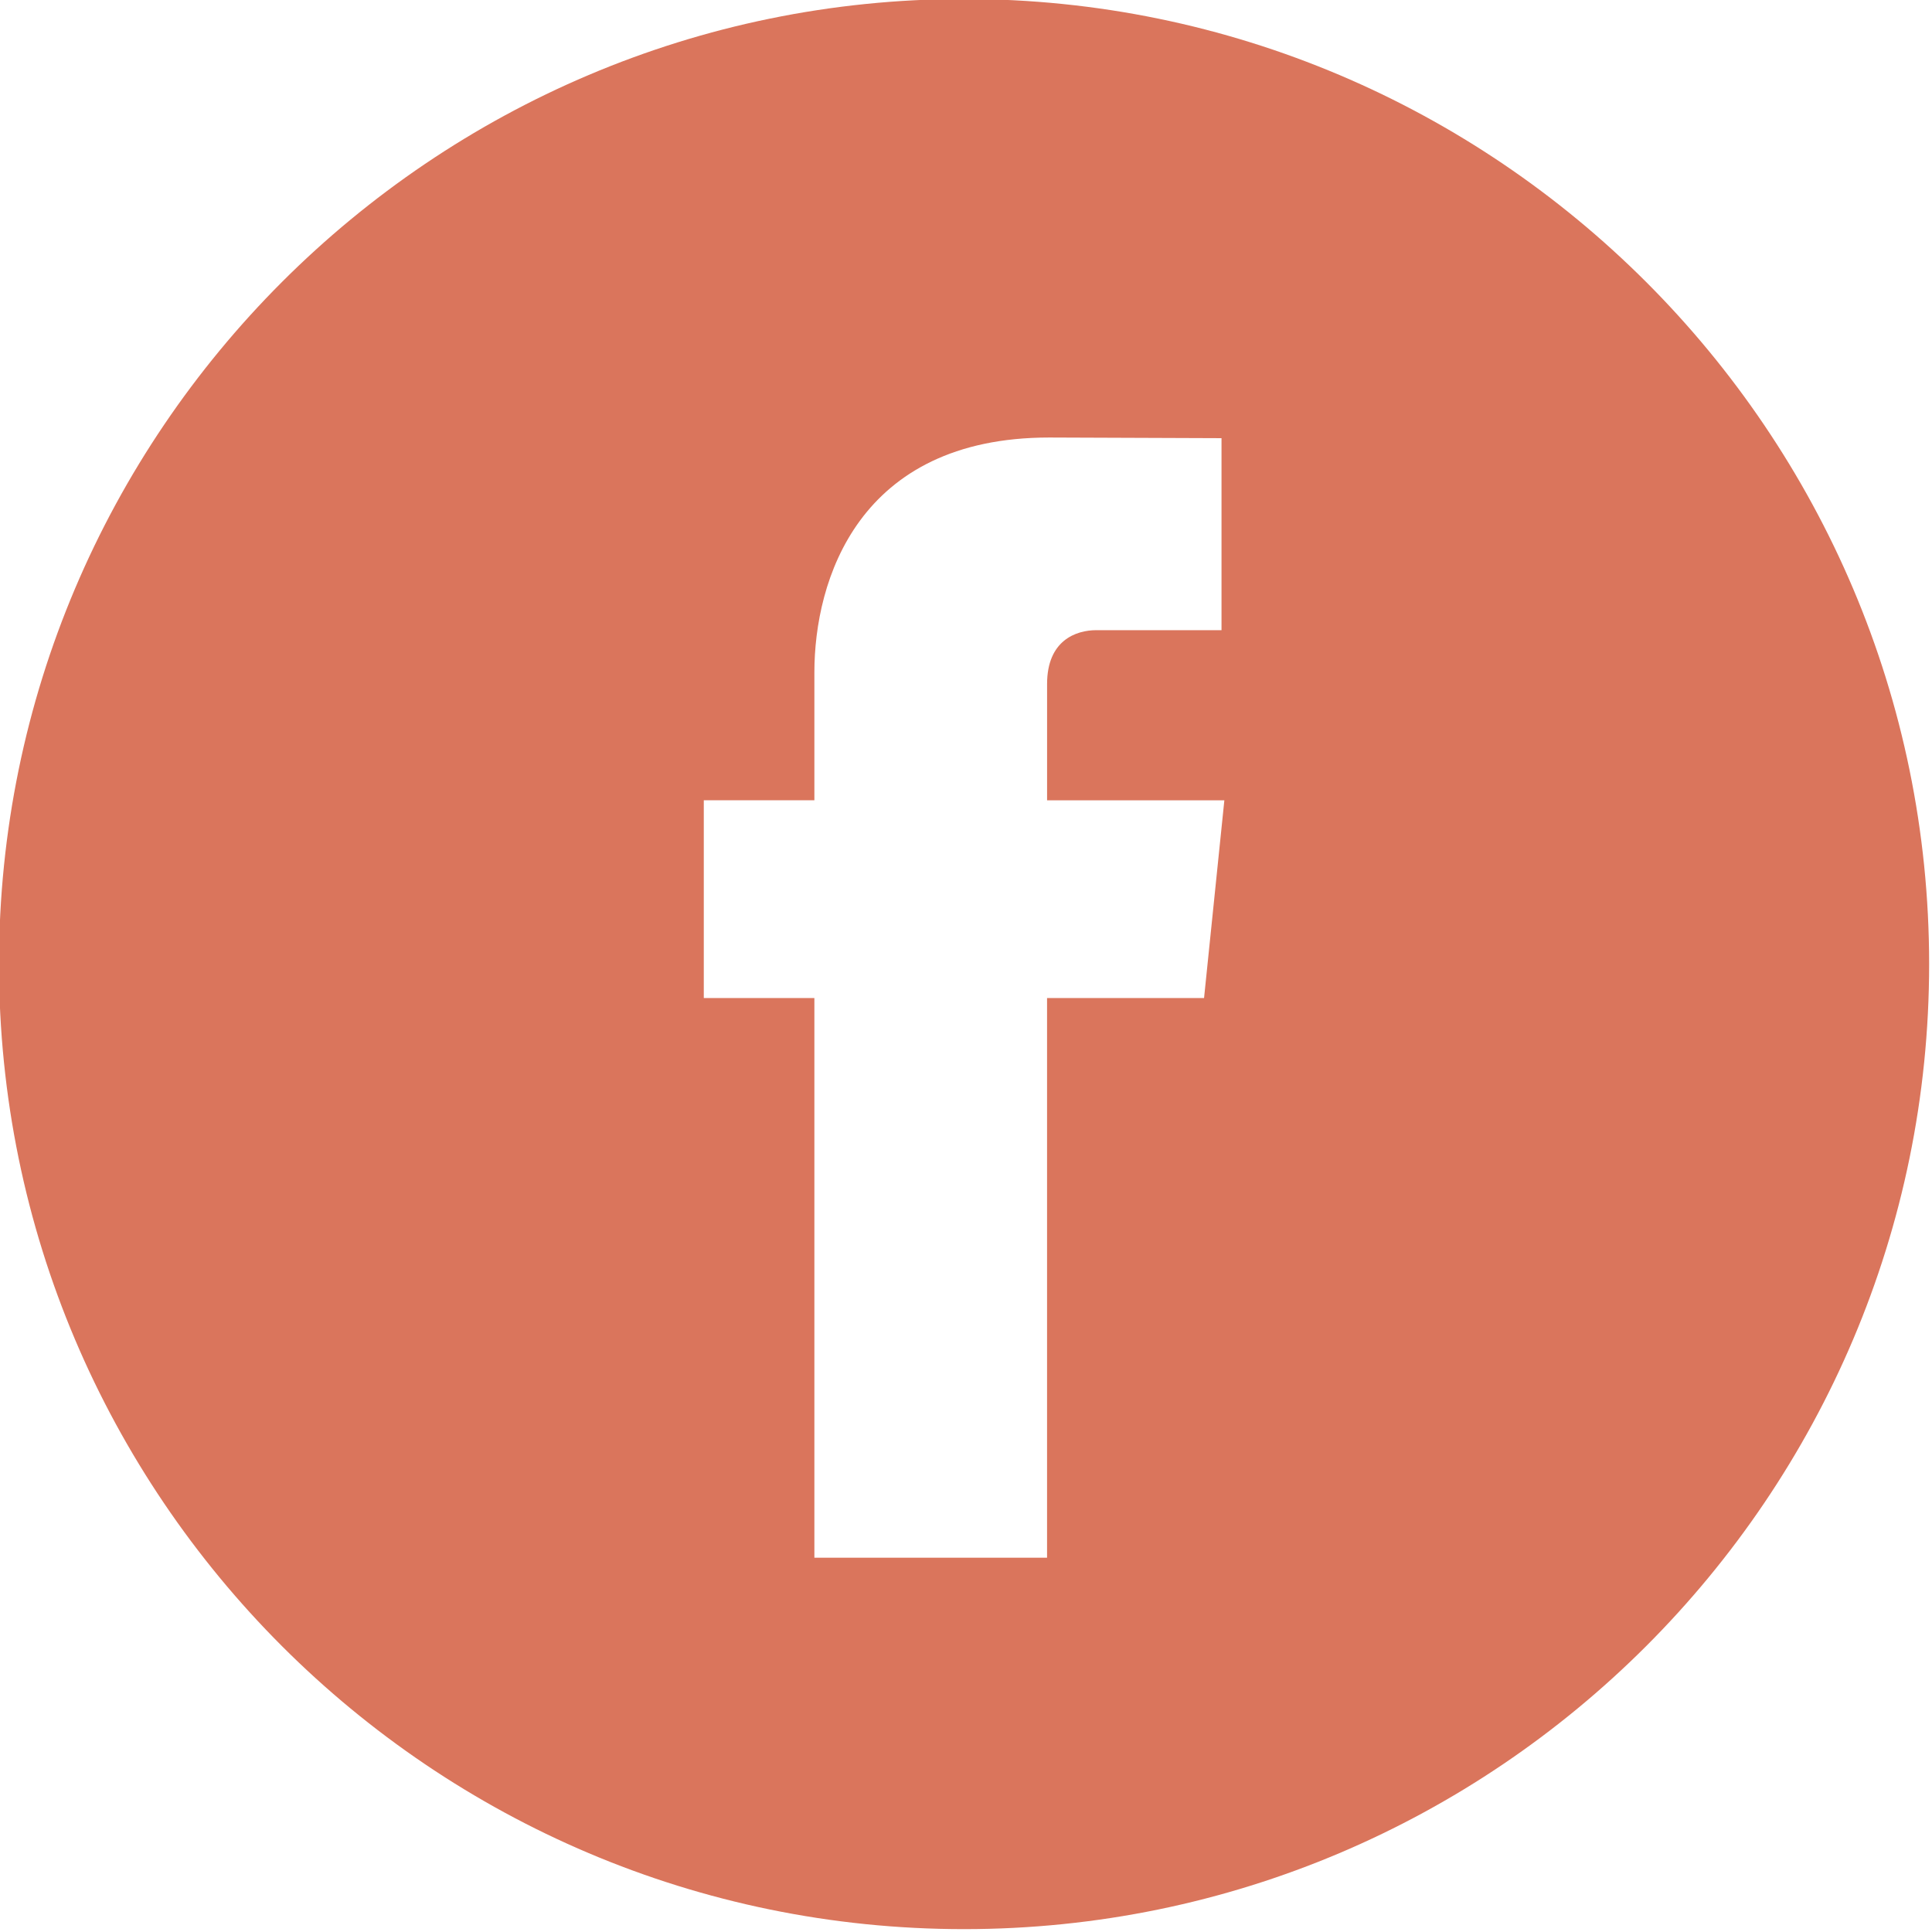
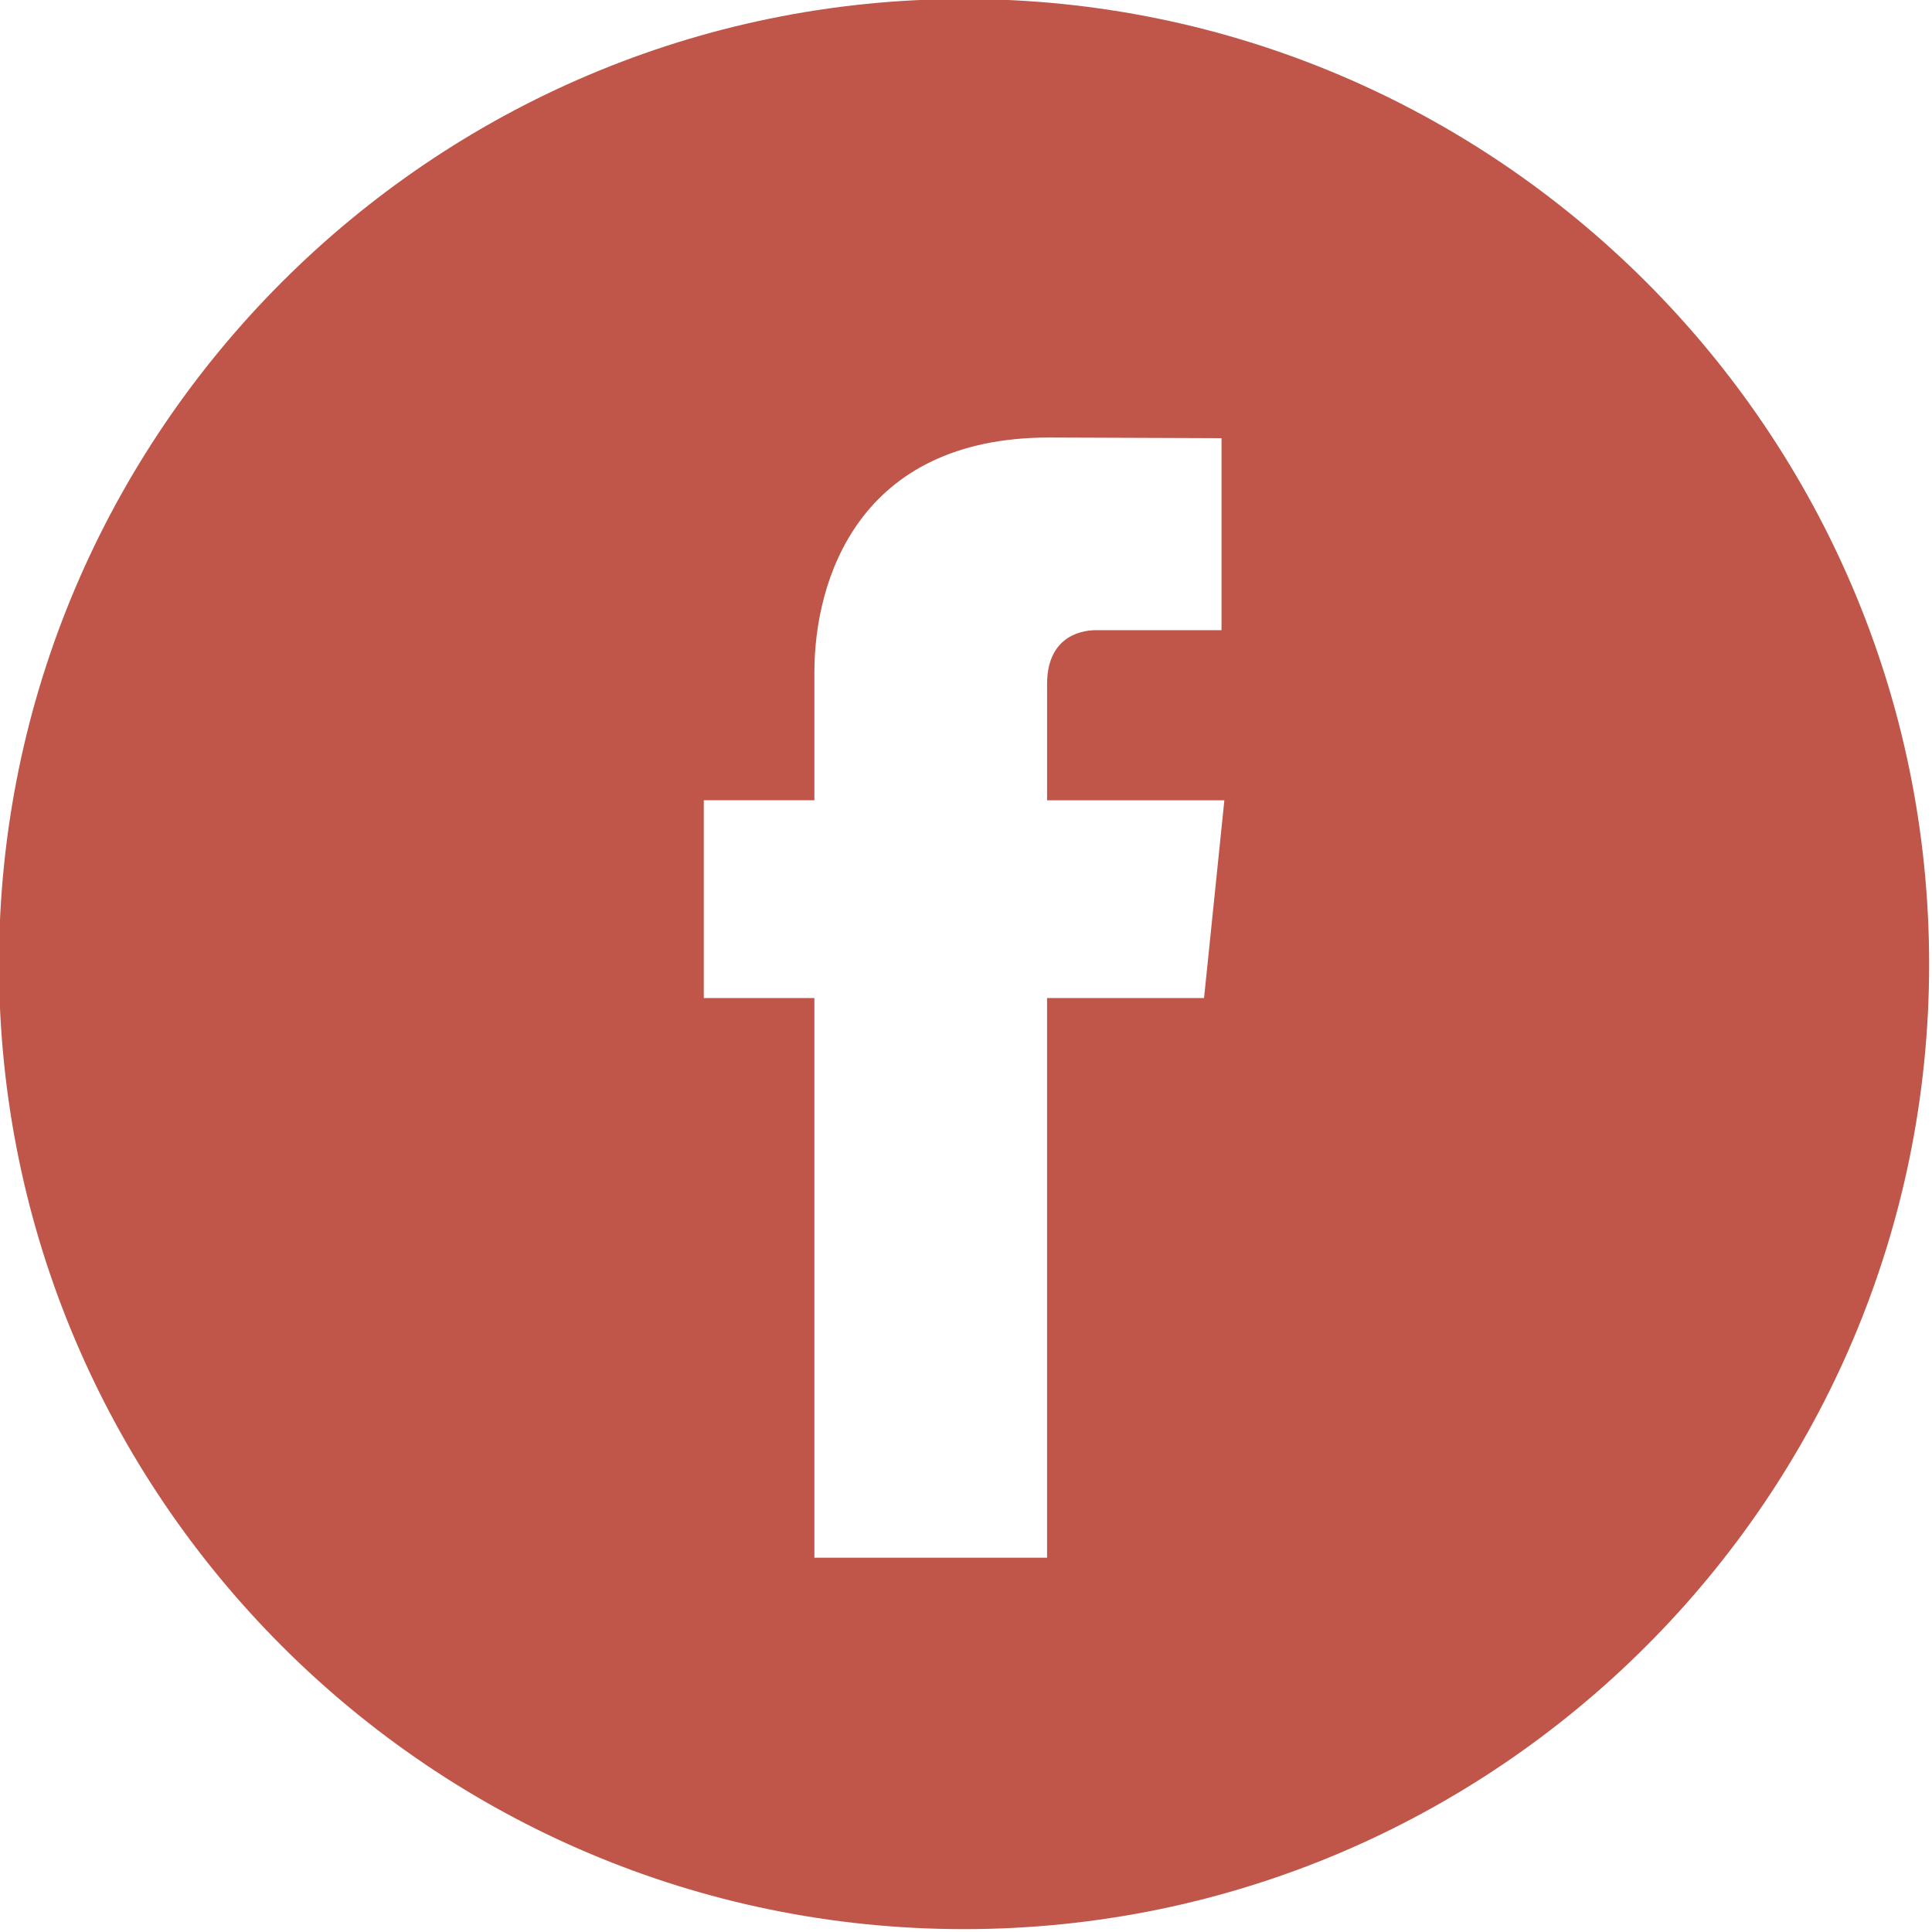
<svg xmlns="http://www.w3.org/2000/svg" width="400" zoomAndPan="magnify" viewBox="0 0 300 300" height="400" preserveAspectRatio="xMidYMid meet" version="1.0">
-   <path fill="#da755c" d="M 149.699 -0.156 C 67.07 -0.156 -0.156 67.07 -0.156 149.699 C -0.156 232.328 67.07 299.555 149.699 299.555 C 232.328 299.555 299.555 232.328 299.555 149.699 C 299.555 67.07 232.328 -0.156 149.699 -0.156 Z M 186.965 154.973 L 162.586 154.973 C 162.586 193.926 162.586 241.883 162.586 241.883 L 126.457 241.883 C 126.457 241.883 126.457 194.391 126.457 154.973 L 109.285 154.973 L 109.285 124.262 L 126.457 124.262 L 126.457 104.395 C 126.457 90.168 133.219 67.938 162.918 67.938 L 189.676 68.039 L 189.676 97.852 C 189.676 97.852 173.41 97.852 170.246 97.852 C 167.082 97.852 162.59 99.434 162.59 106.219 L 162.59 124.27 L 190.117 124.27 Z M 186.965 154.973 " fill-opacity="1" fill-rule="nonzero" />
+   <path fill="#c0564a" d="M 149.699 -0.156 C 67.07 -0.156 -0.156 67.07 -0.156 149.699 C -0.156 232.328 67.07 299.555 149.699 299.555 C 232.328 299.555 299.555 232.328 299.555 149.699 C 299.555 67.07 232.328 -0.156 149.699 -0.156 Z M 186.965 154.973 L 162.586 154.973 C 162.586 193.926 162.586 241.883 162.586 241.883 L 126.457 241.883 C 126.457 241.883 126.457 194.391 126.457 154.973 L 109.285 154.973 L 109.285 124.262 L 126.457 124.262 L 126.457 104.395 C 126.457 90.168 133.219 67.938 162.918 67.938 L 189.676 68.039 L 189.676 97.852 C 189.676 97.852 173.41 97.852 170.246 97.852 C 167.082 97.852 162.59 99.434 162.59 106.219 L 162.59 124.27 L 190.117 124.27 Z M 186.965 154.973 " fill-opacity="1" fill-rule="nonzero" />
</svg>
